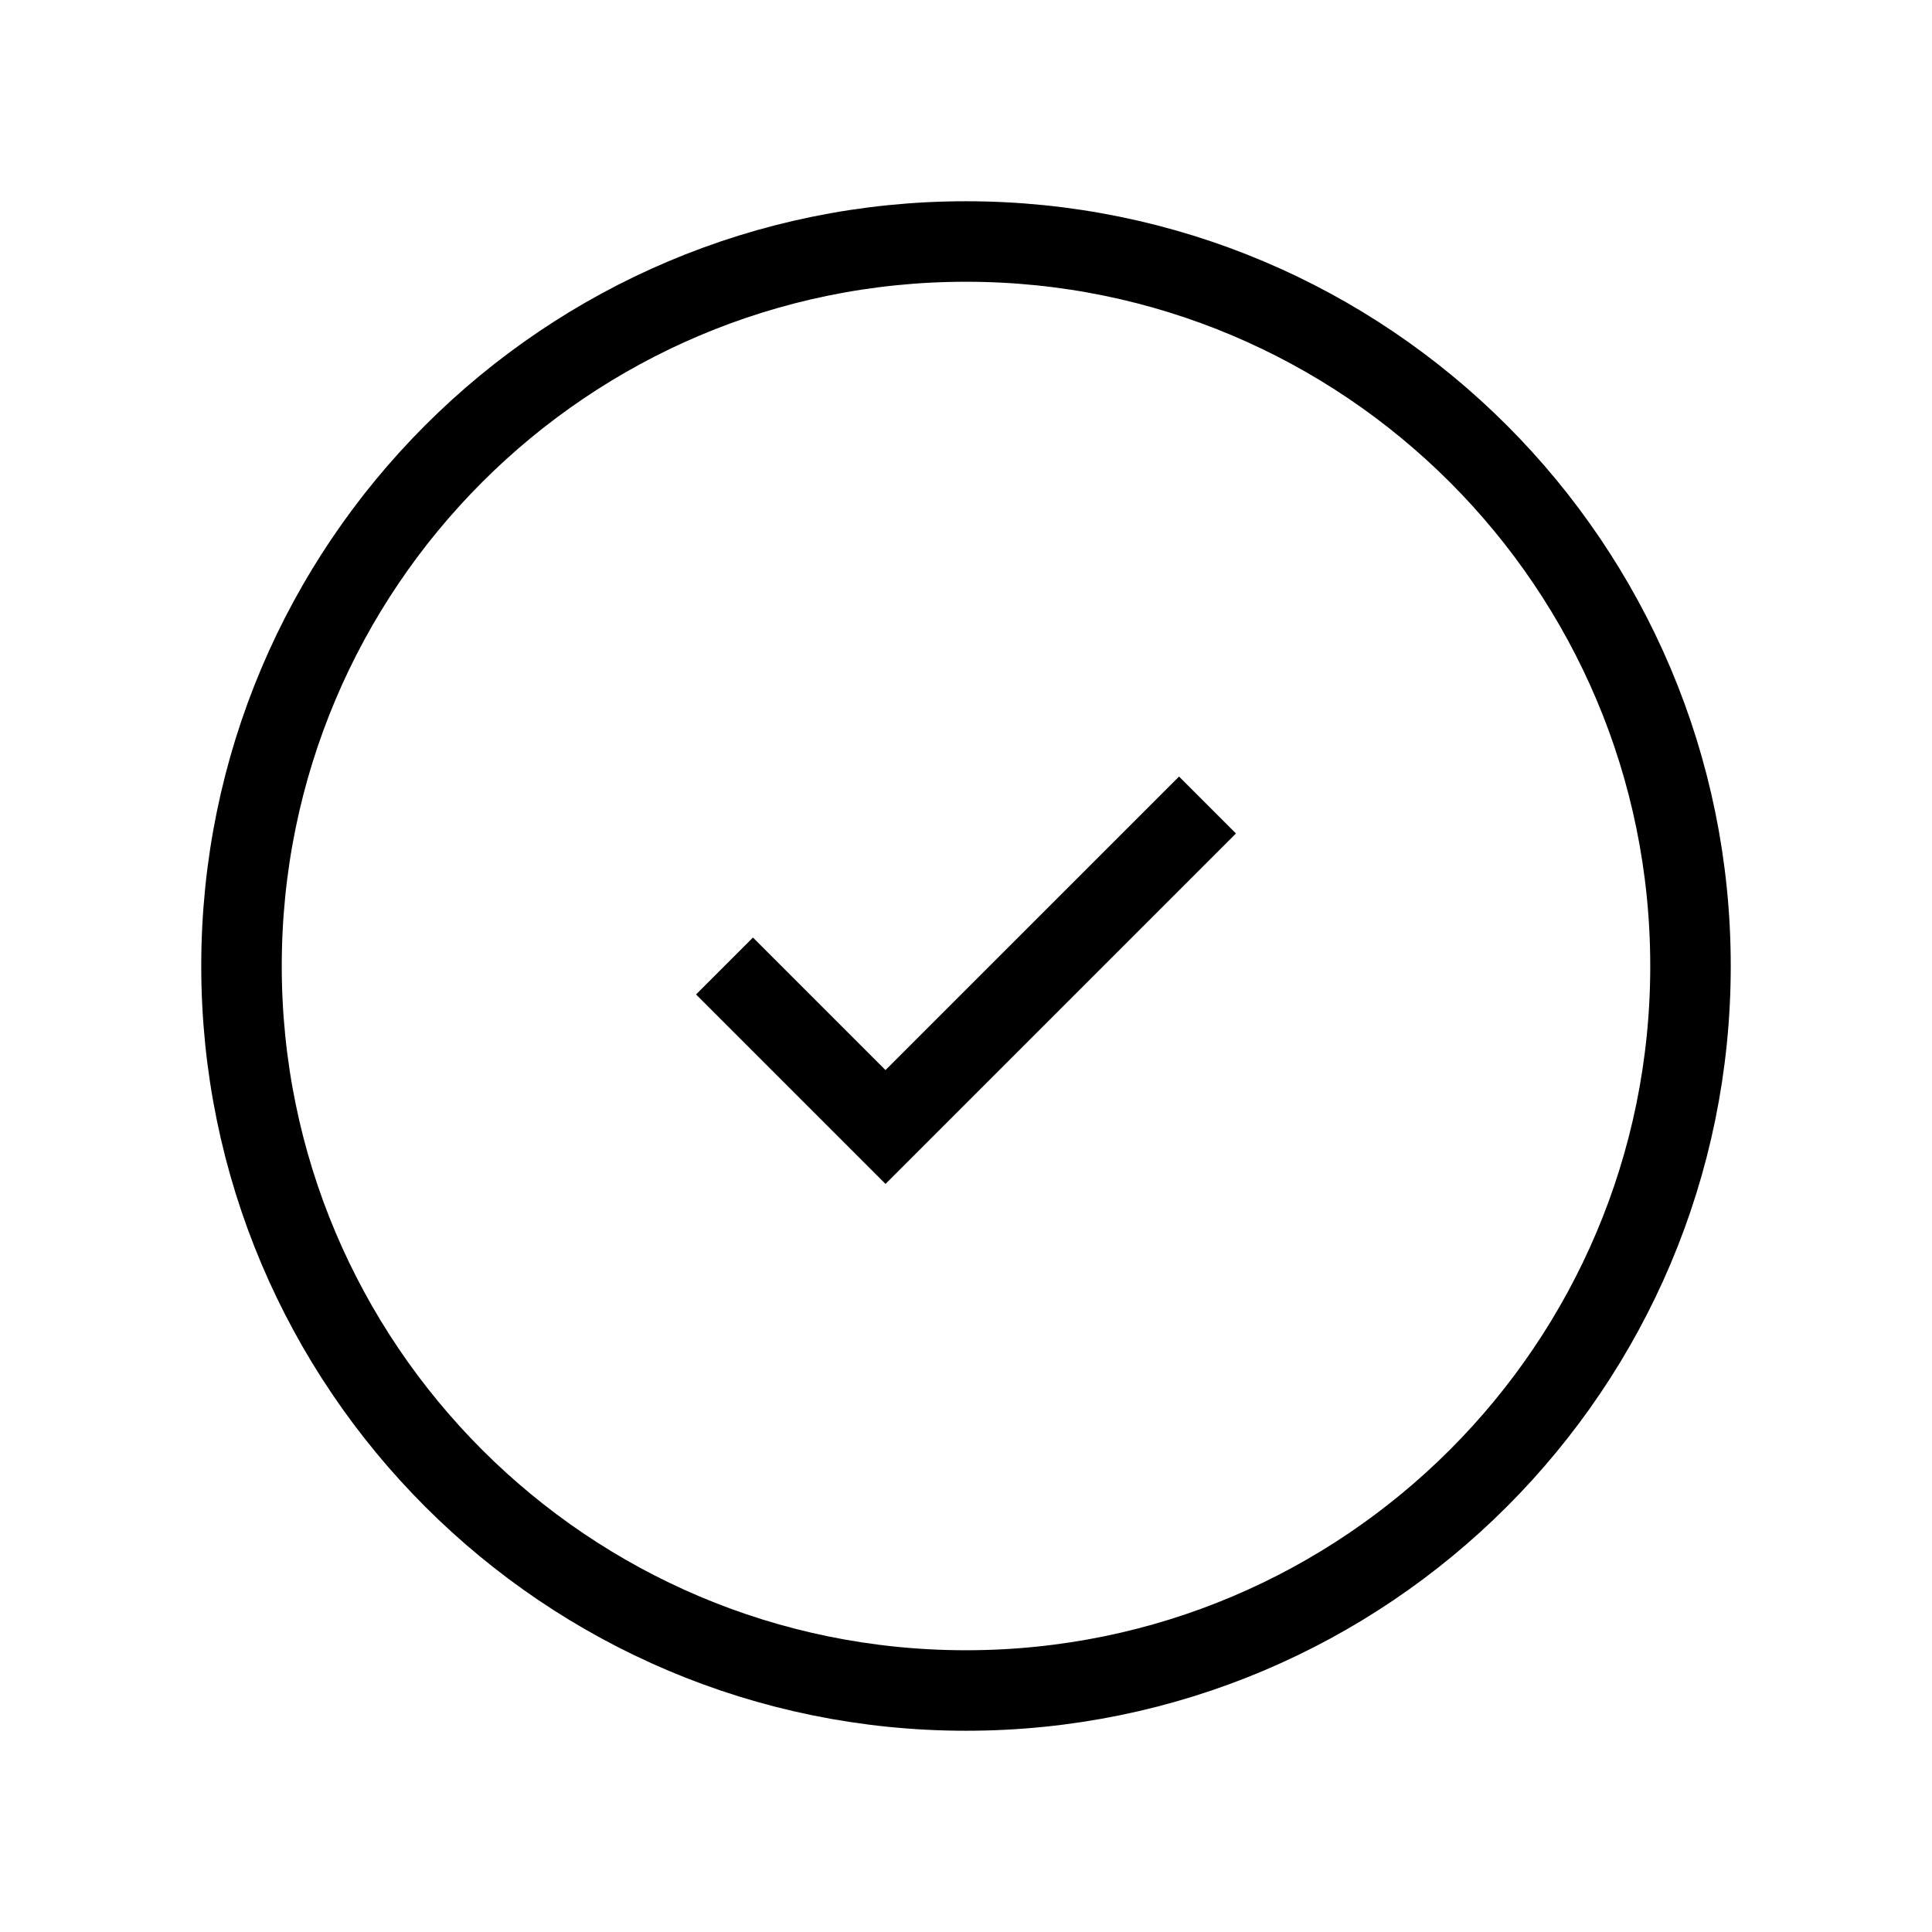
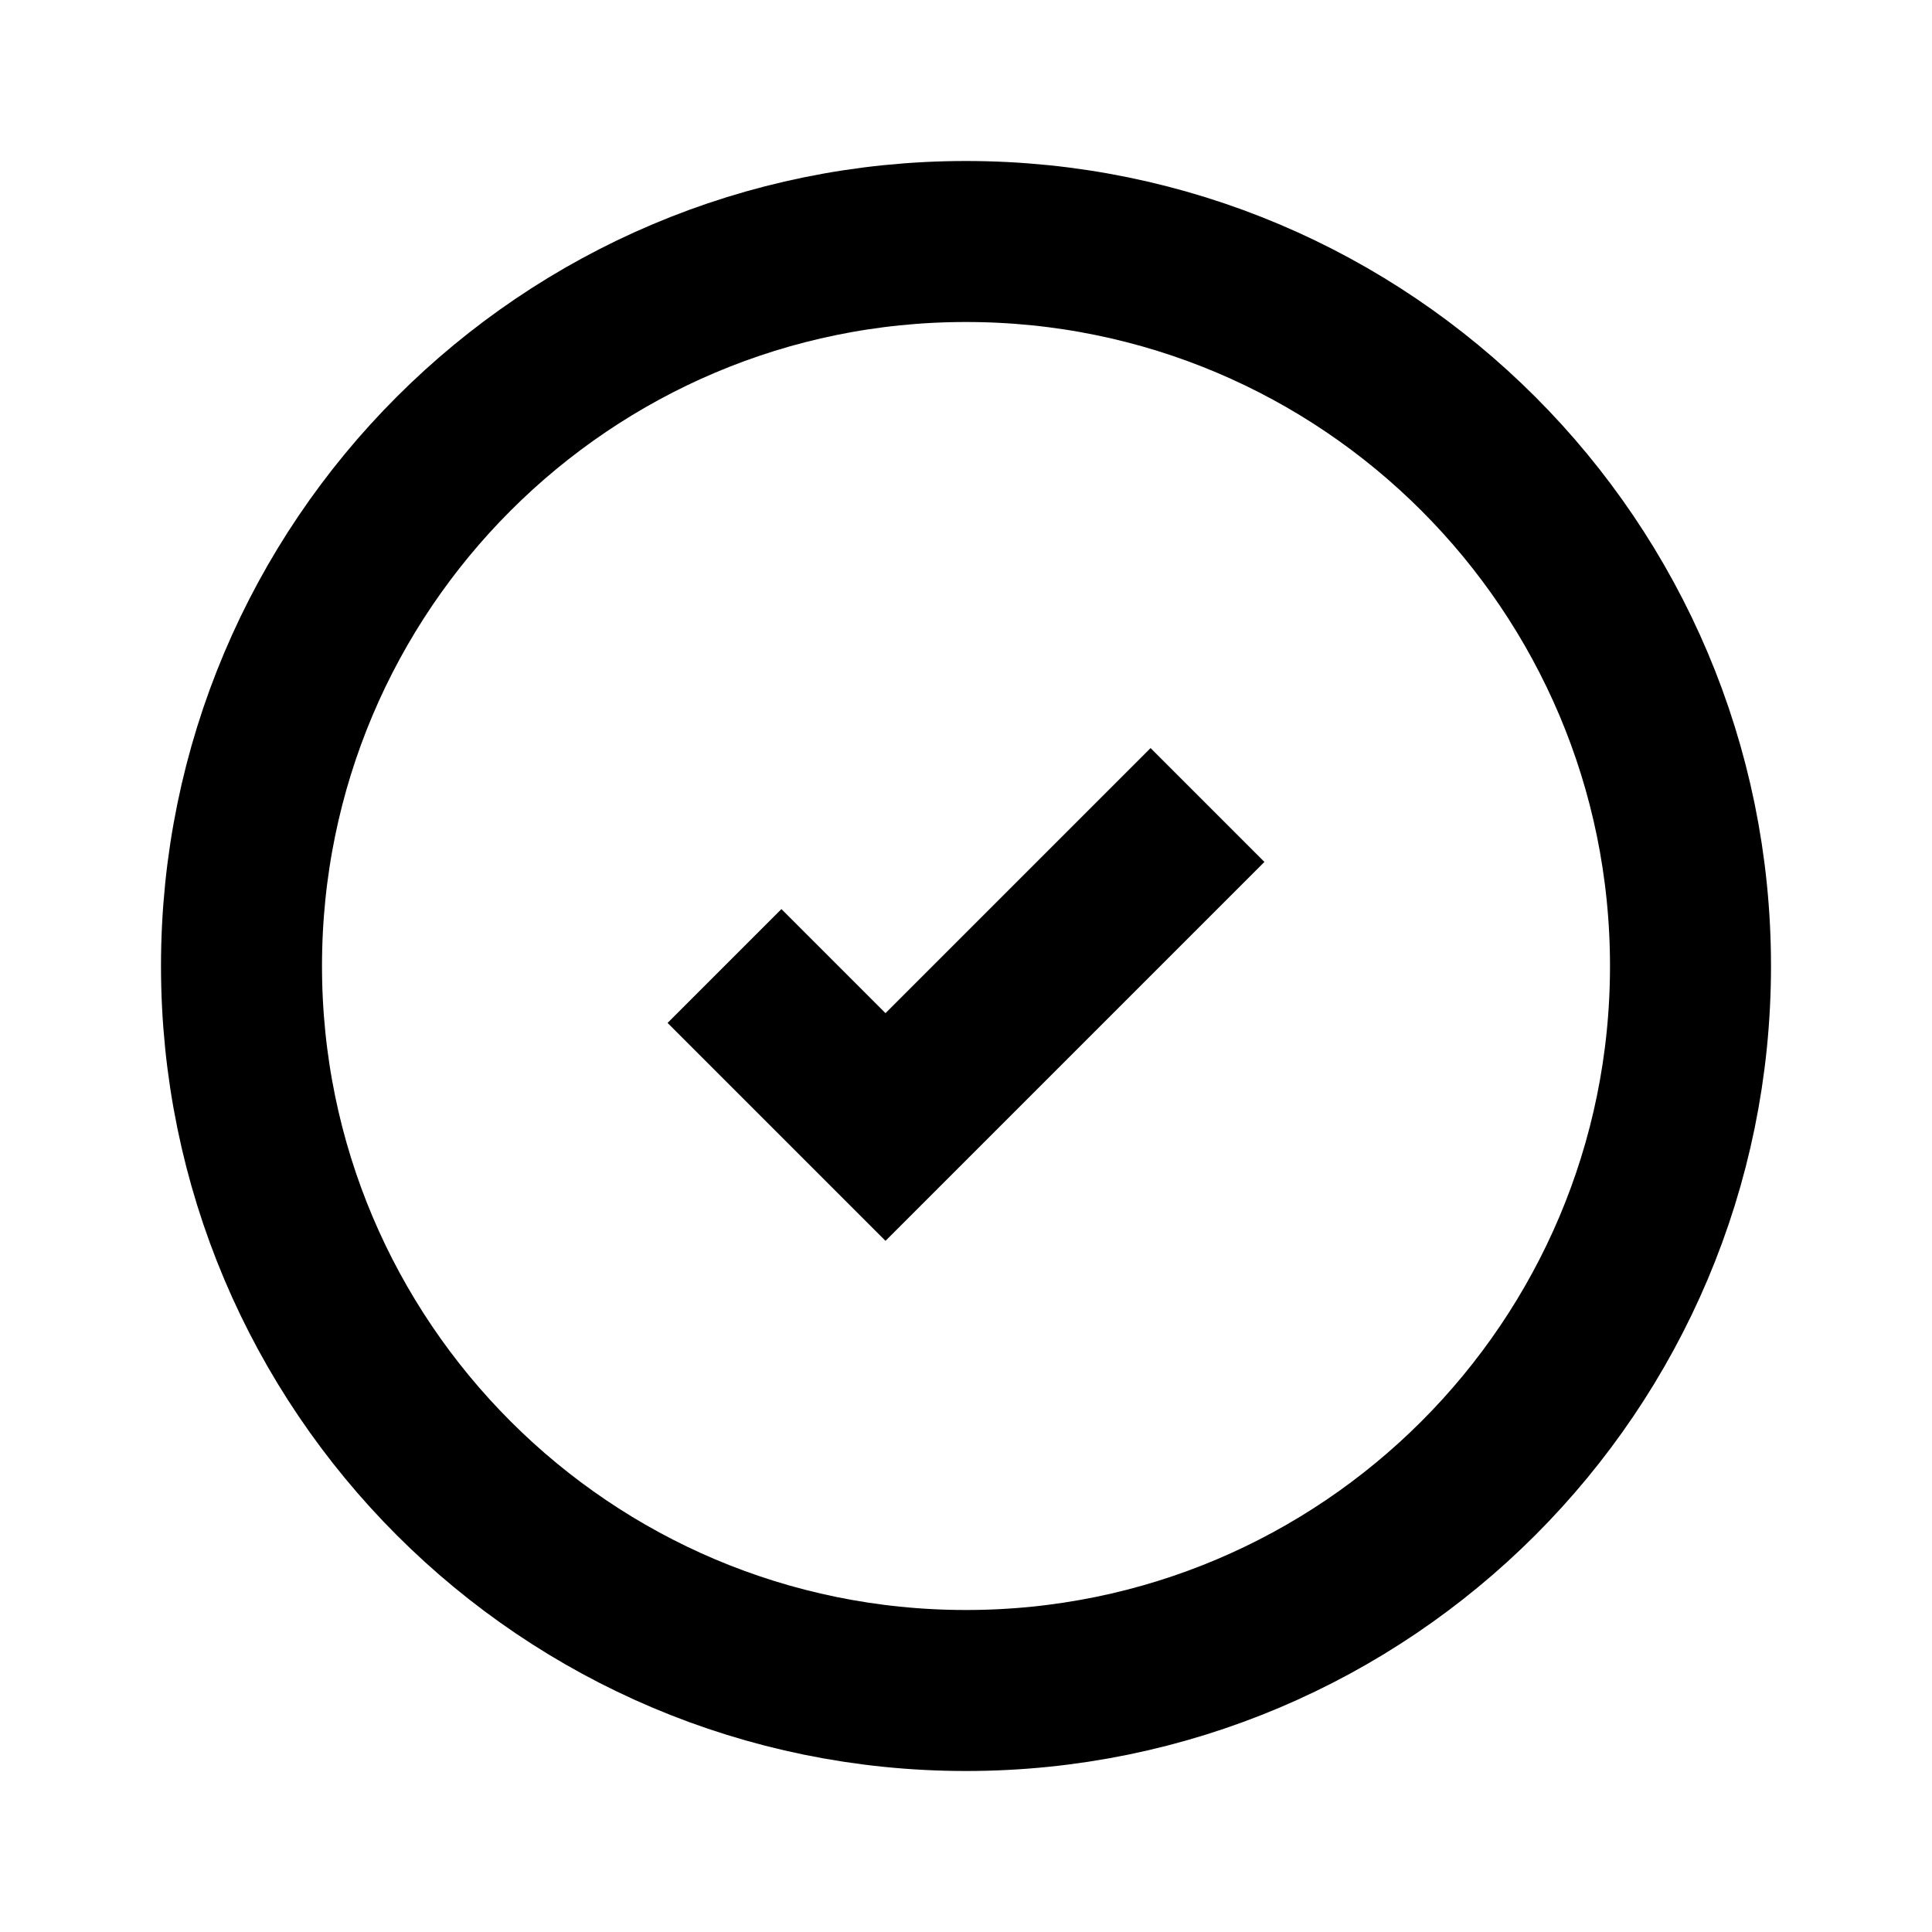
- <svg xmlns="http://www.w3.org/2000/svg" className="h-5 w-5" fill="none" viewBox="0 0 24 24" stroke="currentColor">
-   <path strokeLinecap="round" strokeLinejoin="round" strokeWidth="2" d="M9 12l2 2 4-4m6 2a9 9 0 11-18 0 9 9 0 0118 0z" />
+ <svg xmlns="http://www.w3.org/2000/svg" class="h-5 w-5" fill="none" viewBox="0 0 24 24" stroke="currentColor">
+   <path strokeLinecap="round" strokeLinejoin="round" stroke-width="2" d="M9 12l2 2 4-4m6 2a9 9 0 11-18 0 9 9 0 0118 0z" />
</svg>
